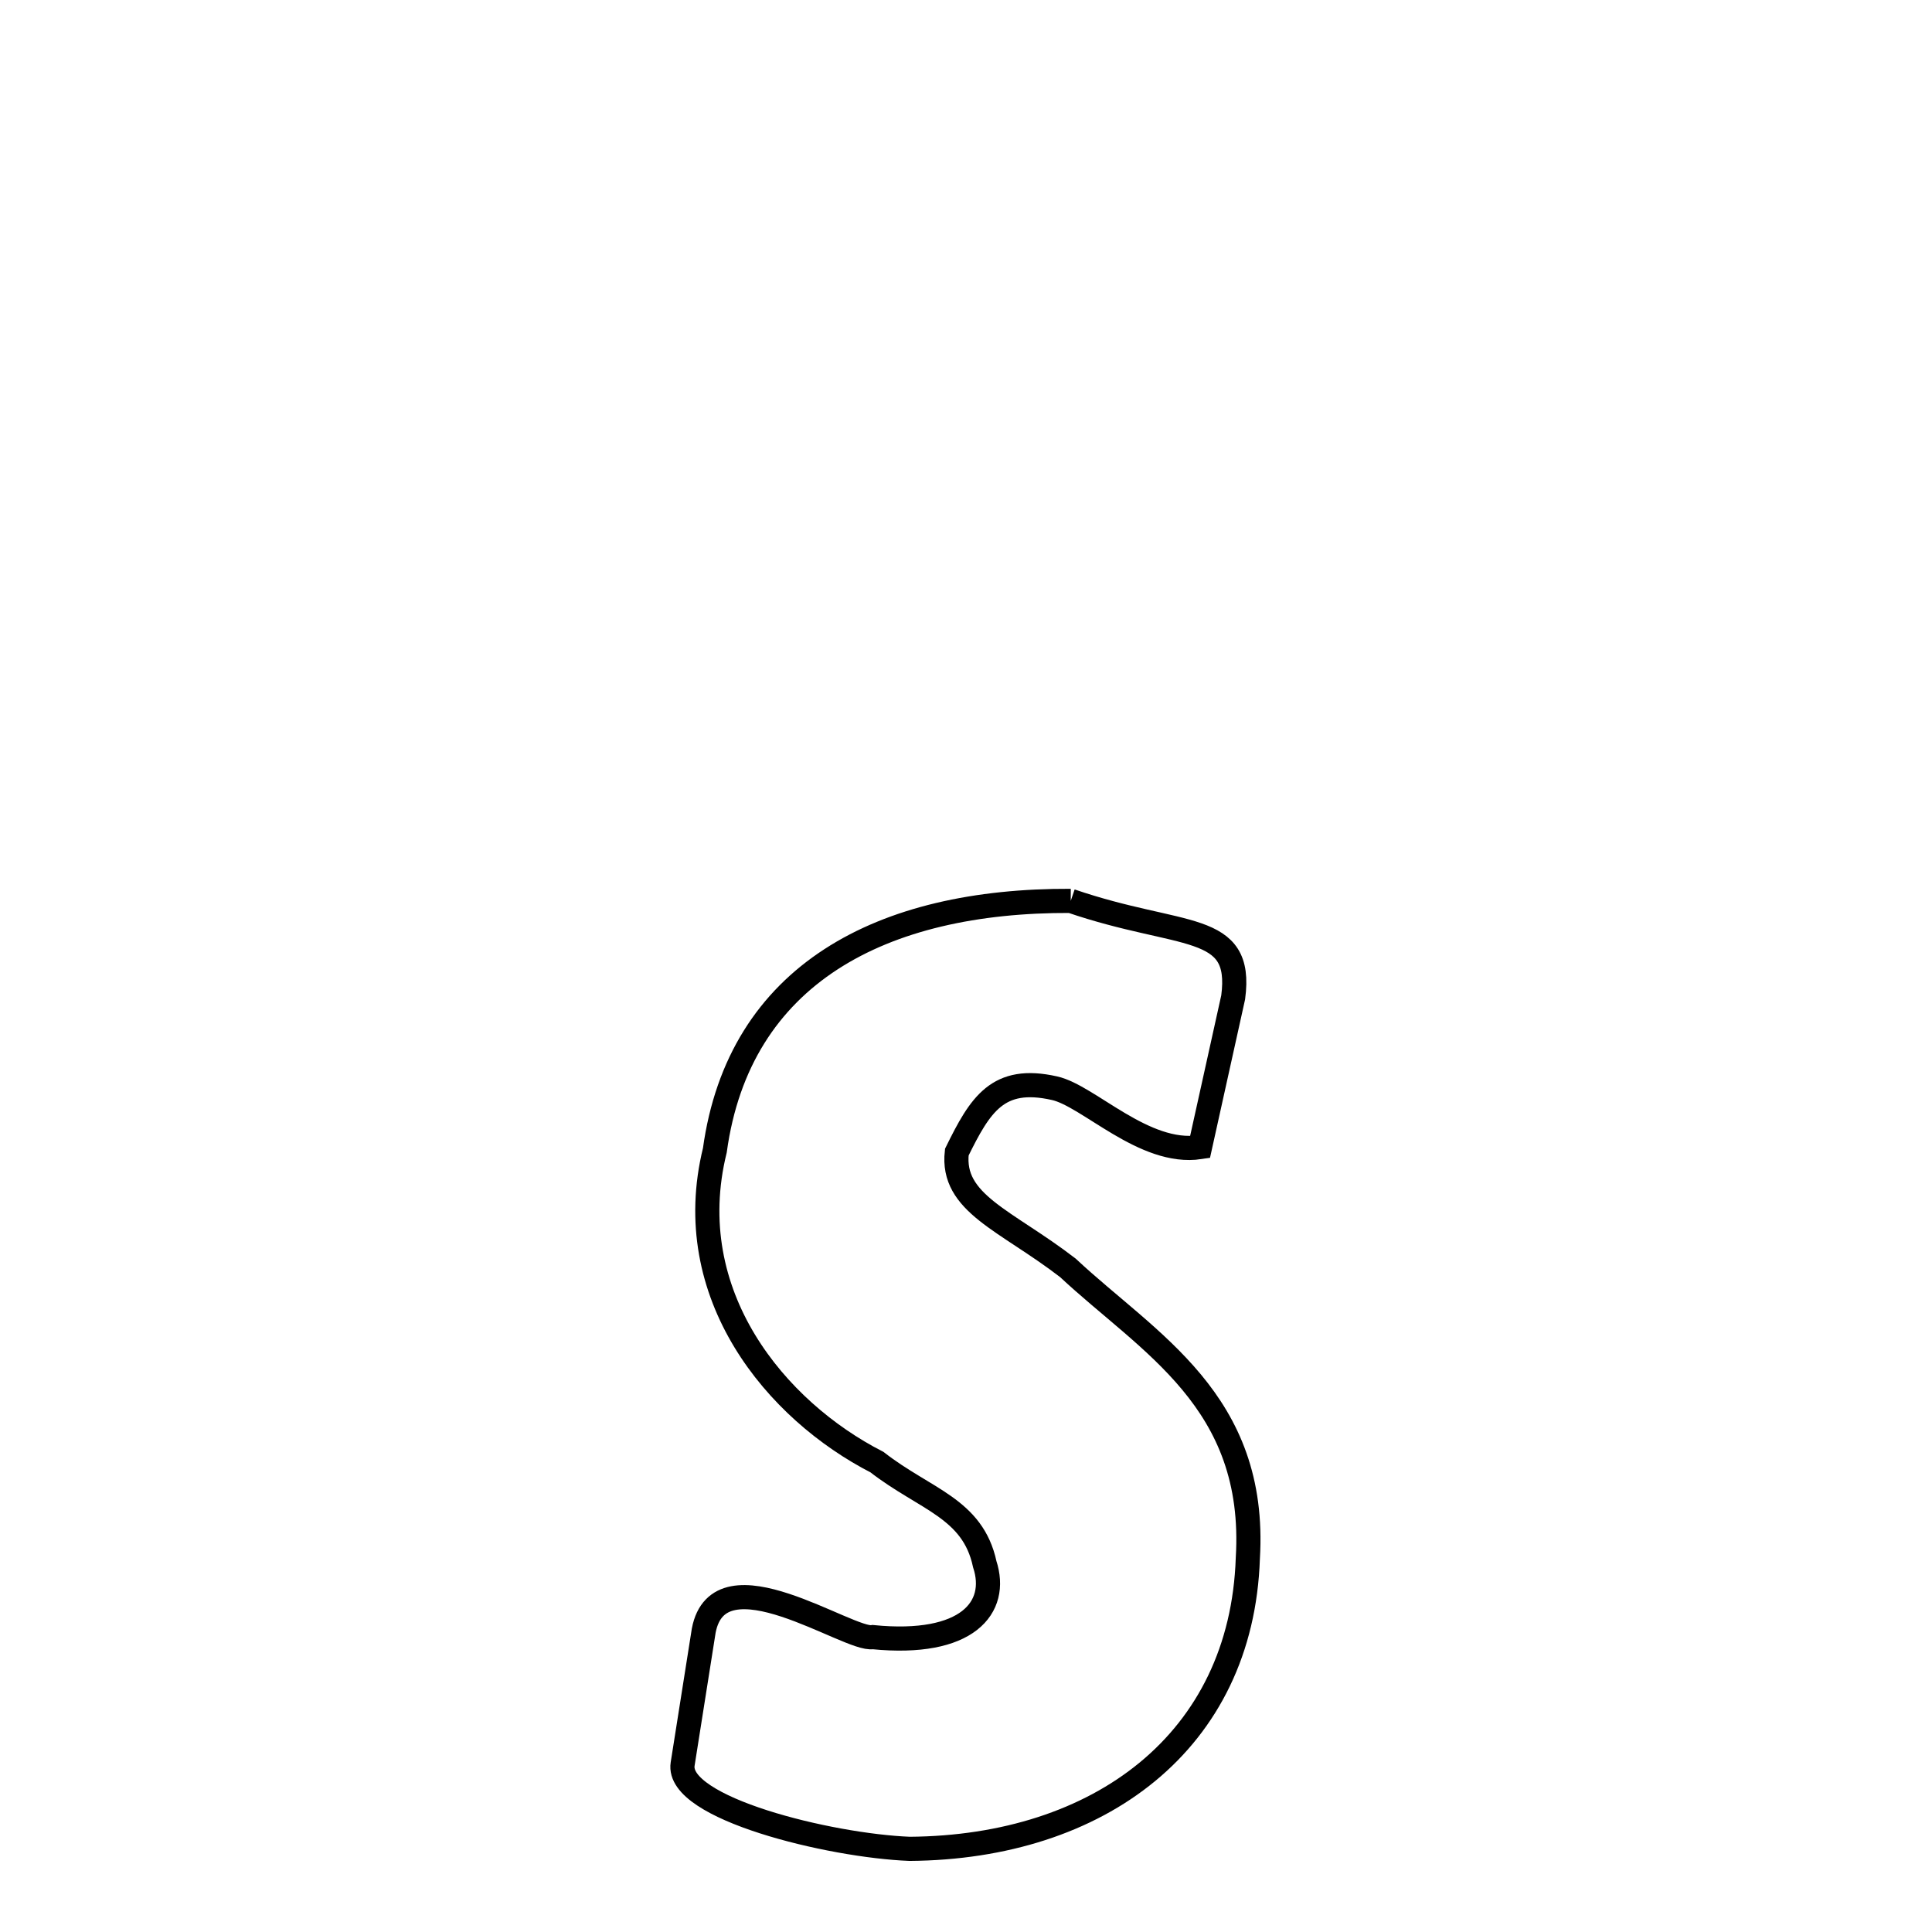
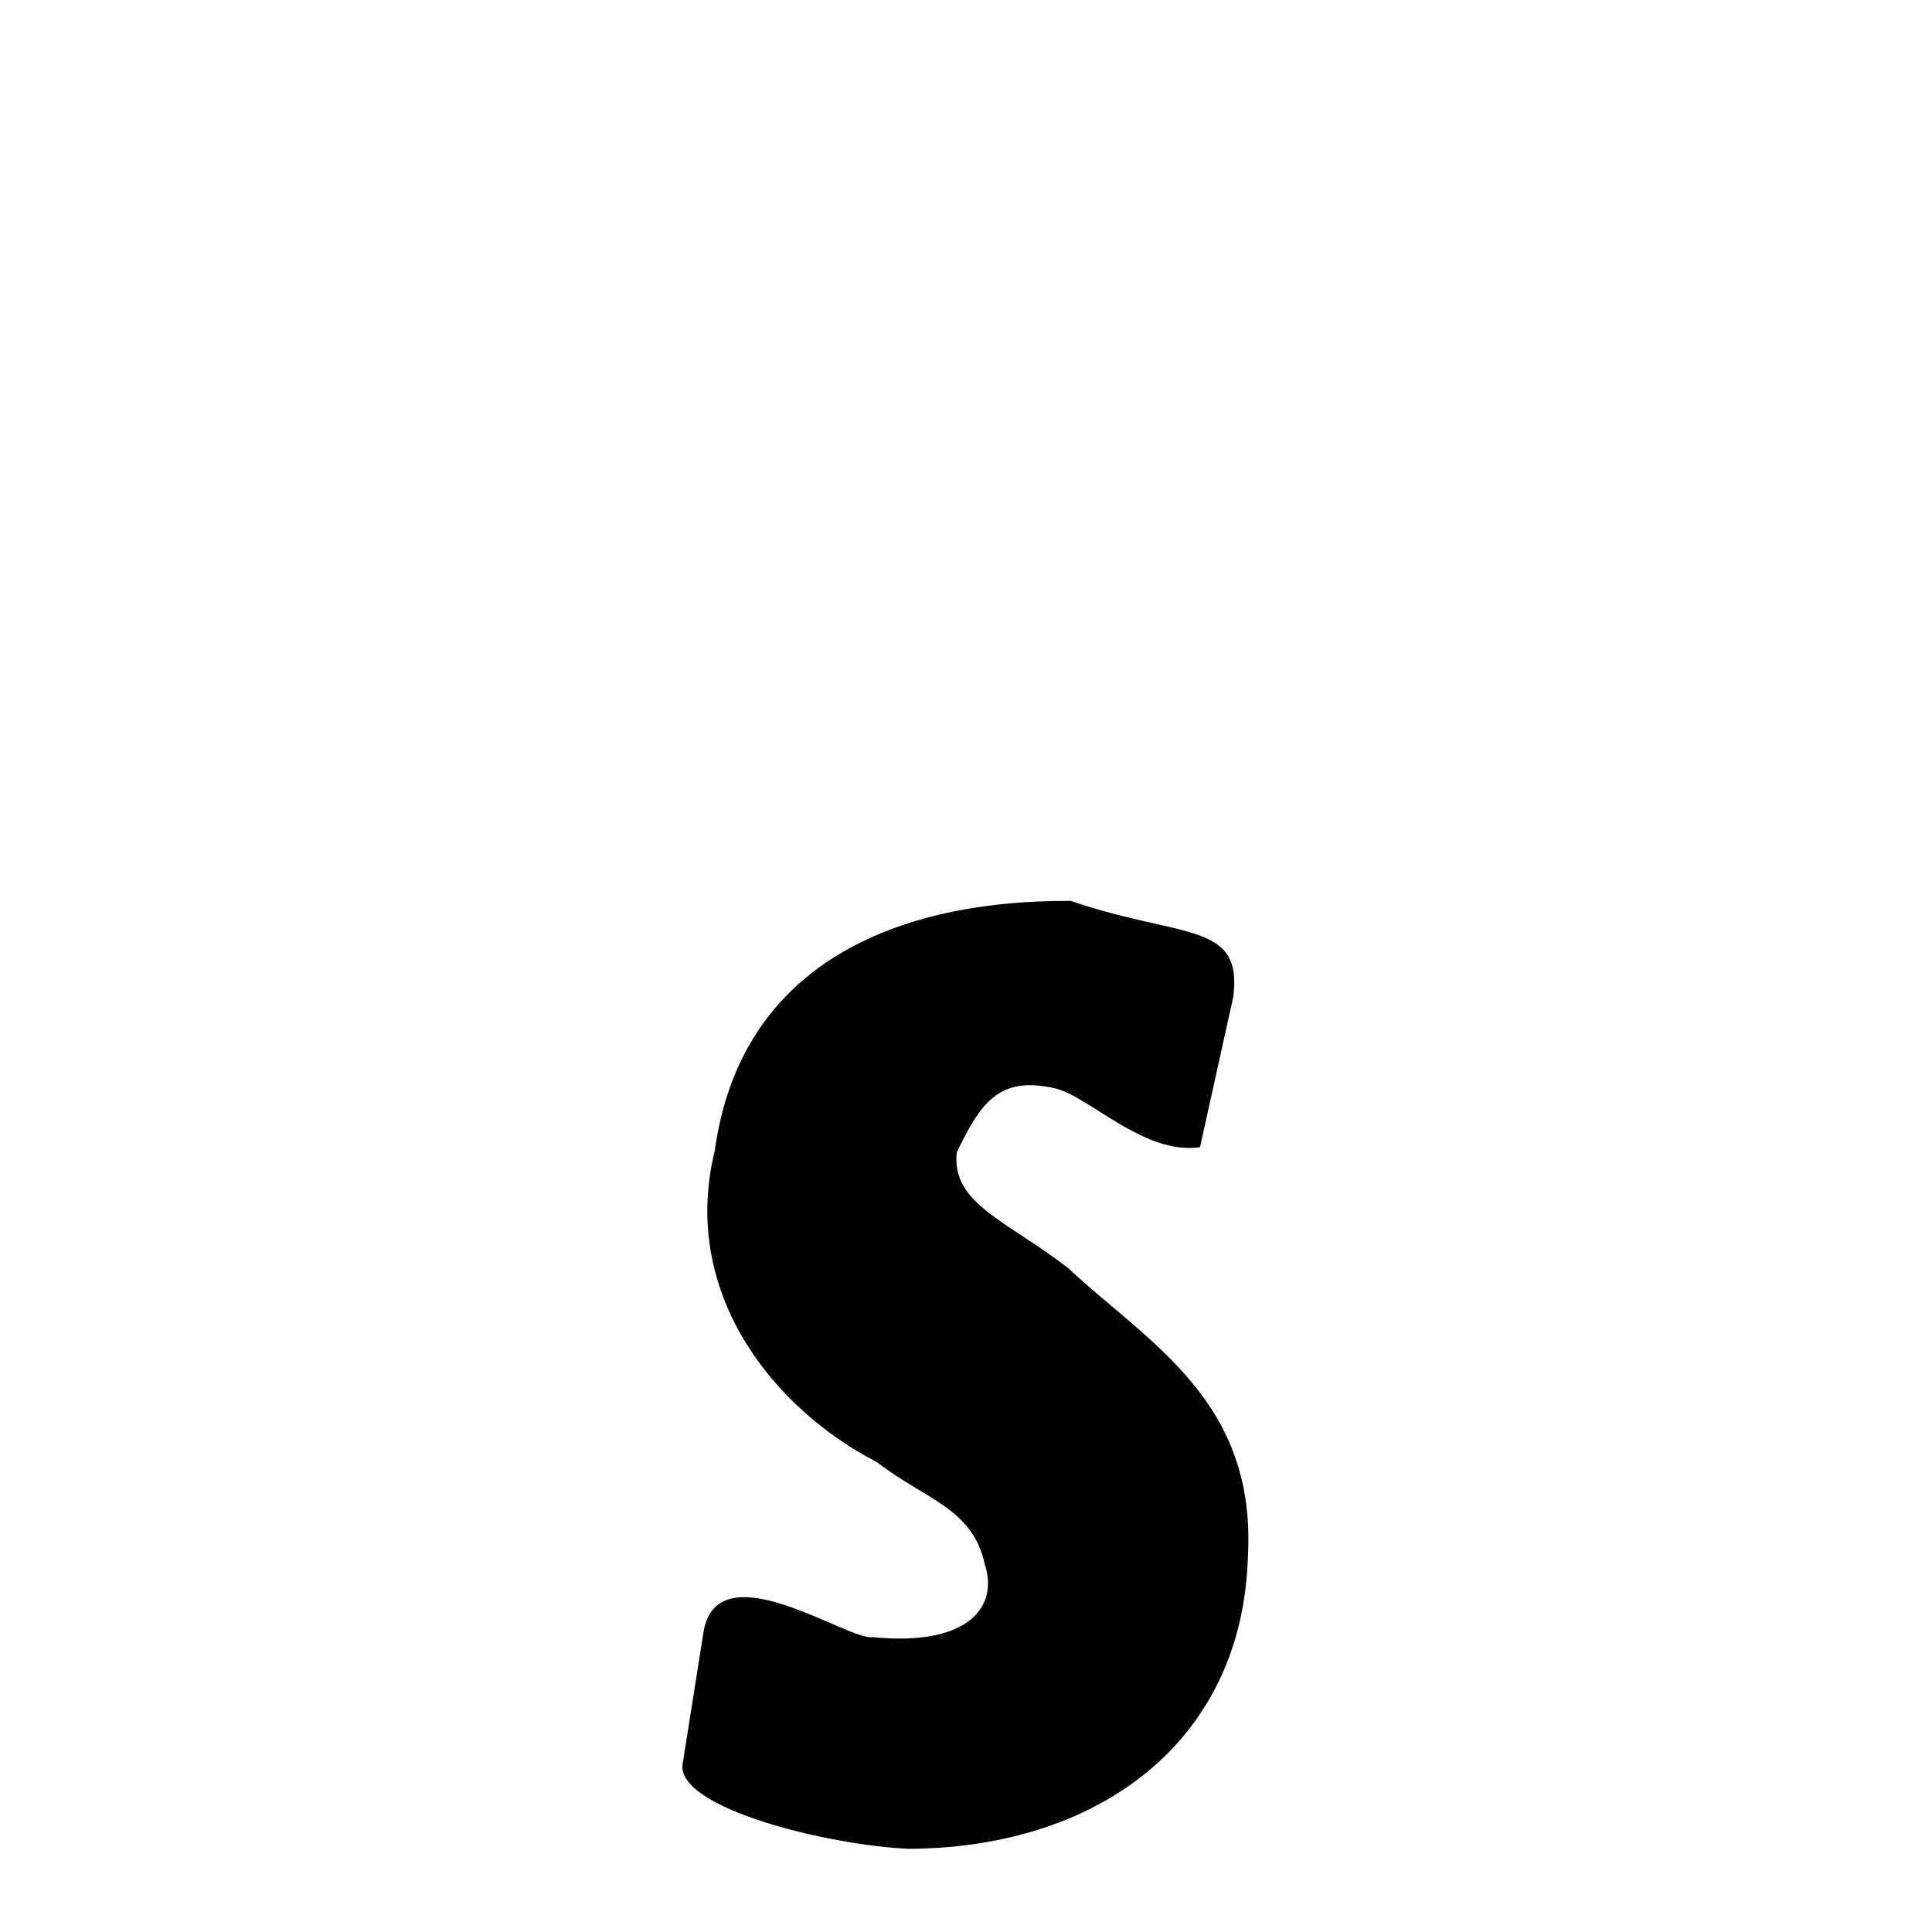
<svg xmlns="http://www.w3.org/2000/svg" width="50px" height="50px" style="-ms-transform: rotate(360deg); -webkit-transform: rotate(360deg); transform: rotate(360deg);" preserveAspectRatio="xMidYMid meet" viewBox="0 0 24 24">
-   <path d="M 13.301 11.191 C 14.681 11.664 15.445 11.439 15.319 12.389 L 14.907 14.25 C 14.214 14.355 13.522 13.611 13.099 13.518 C 12.395 13.359 12.177 13.72 11.886 14.312 C 11.814 14.95 12.496 15.156 13.266 15.75 C 14.267 16.686 15.619 17.399 15.501 19.357 C 15.425 21.635 13.652 22.949 11.301 22.967 C 10.302 22.928 8.395 22.461 8.48 21.914 L 8.742 20.256 C 8.934 19.251 10.548 20.392 10.842 20.337 C 12.019 20.454 12.409 19.969 12.233 19.431 C 12.084 18.734 11.492 18.629 10.894 18.163 C 9.64 17.521 8.438 16.083 8.88 14.29 C 9.181 12.103 10.952 11.181 13.301 11.191 " fill="none" stroke="black" stroke-width="0.3" />
+   <path d="M 13.301 11.191 C 14.681 11.664 15.445 11.439 15.319 12.389 L 14.907 14.25 C 14.214 14.355 13.522 13.611 13.099 13.518 C 12.395 13.359 12.177 13.72 11.886 14.312 C 11.814 14.95 12.496 15.156 13.266 15.75 C 14.267 16.686 15.619 17.399 15.501 19.357 C 15.425 21.635 13.652 22.949 11.301 22.967 C 10.302 22.928 8.395 22.461 8.48 21.914 L 8.742 20.256 C 8.934 19.251 10.548 20.392 10.842 20.337 C 12.019 20.454 12.409 19.969 12.233 19.431 C 12.084 18.734 11.492 18.629 10.894 18.163 C 9.64 17.521 8.438 16.083 8.88 14.29 C 9.181 12.103 10.952 11.181 13.301 11.191 " stroke-width="1.0" fill="rgb(0, 0, 0)" opacity="1.0" />
</svg>
